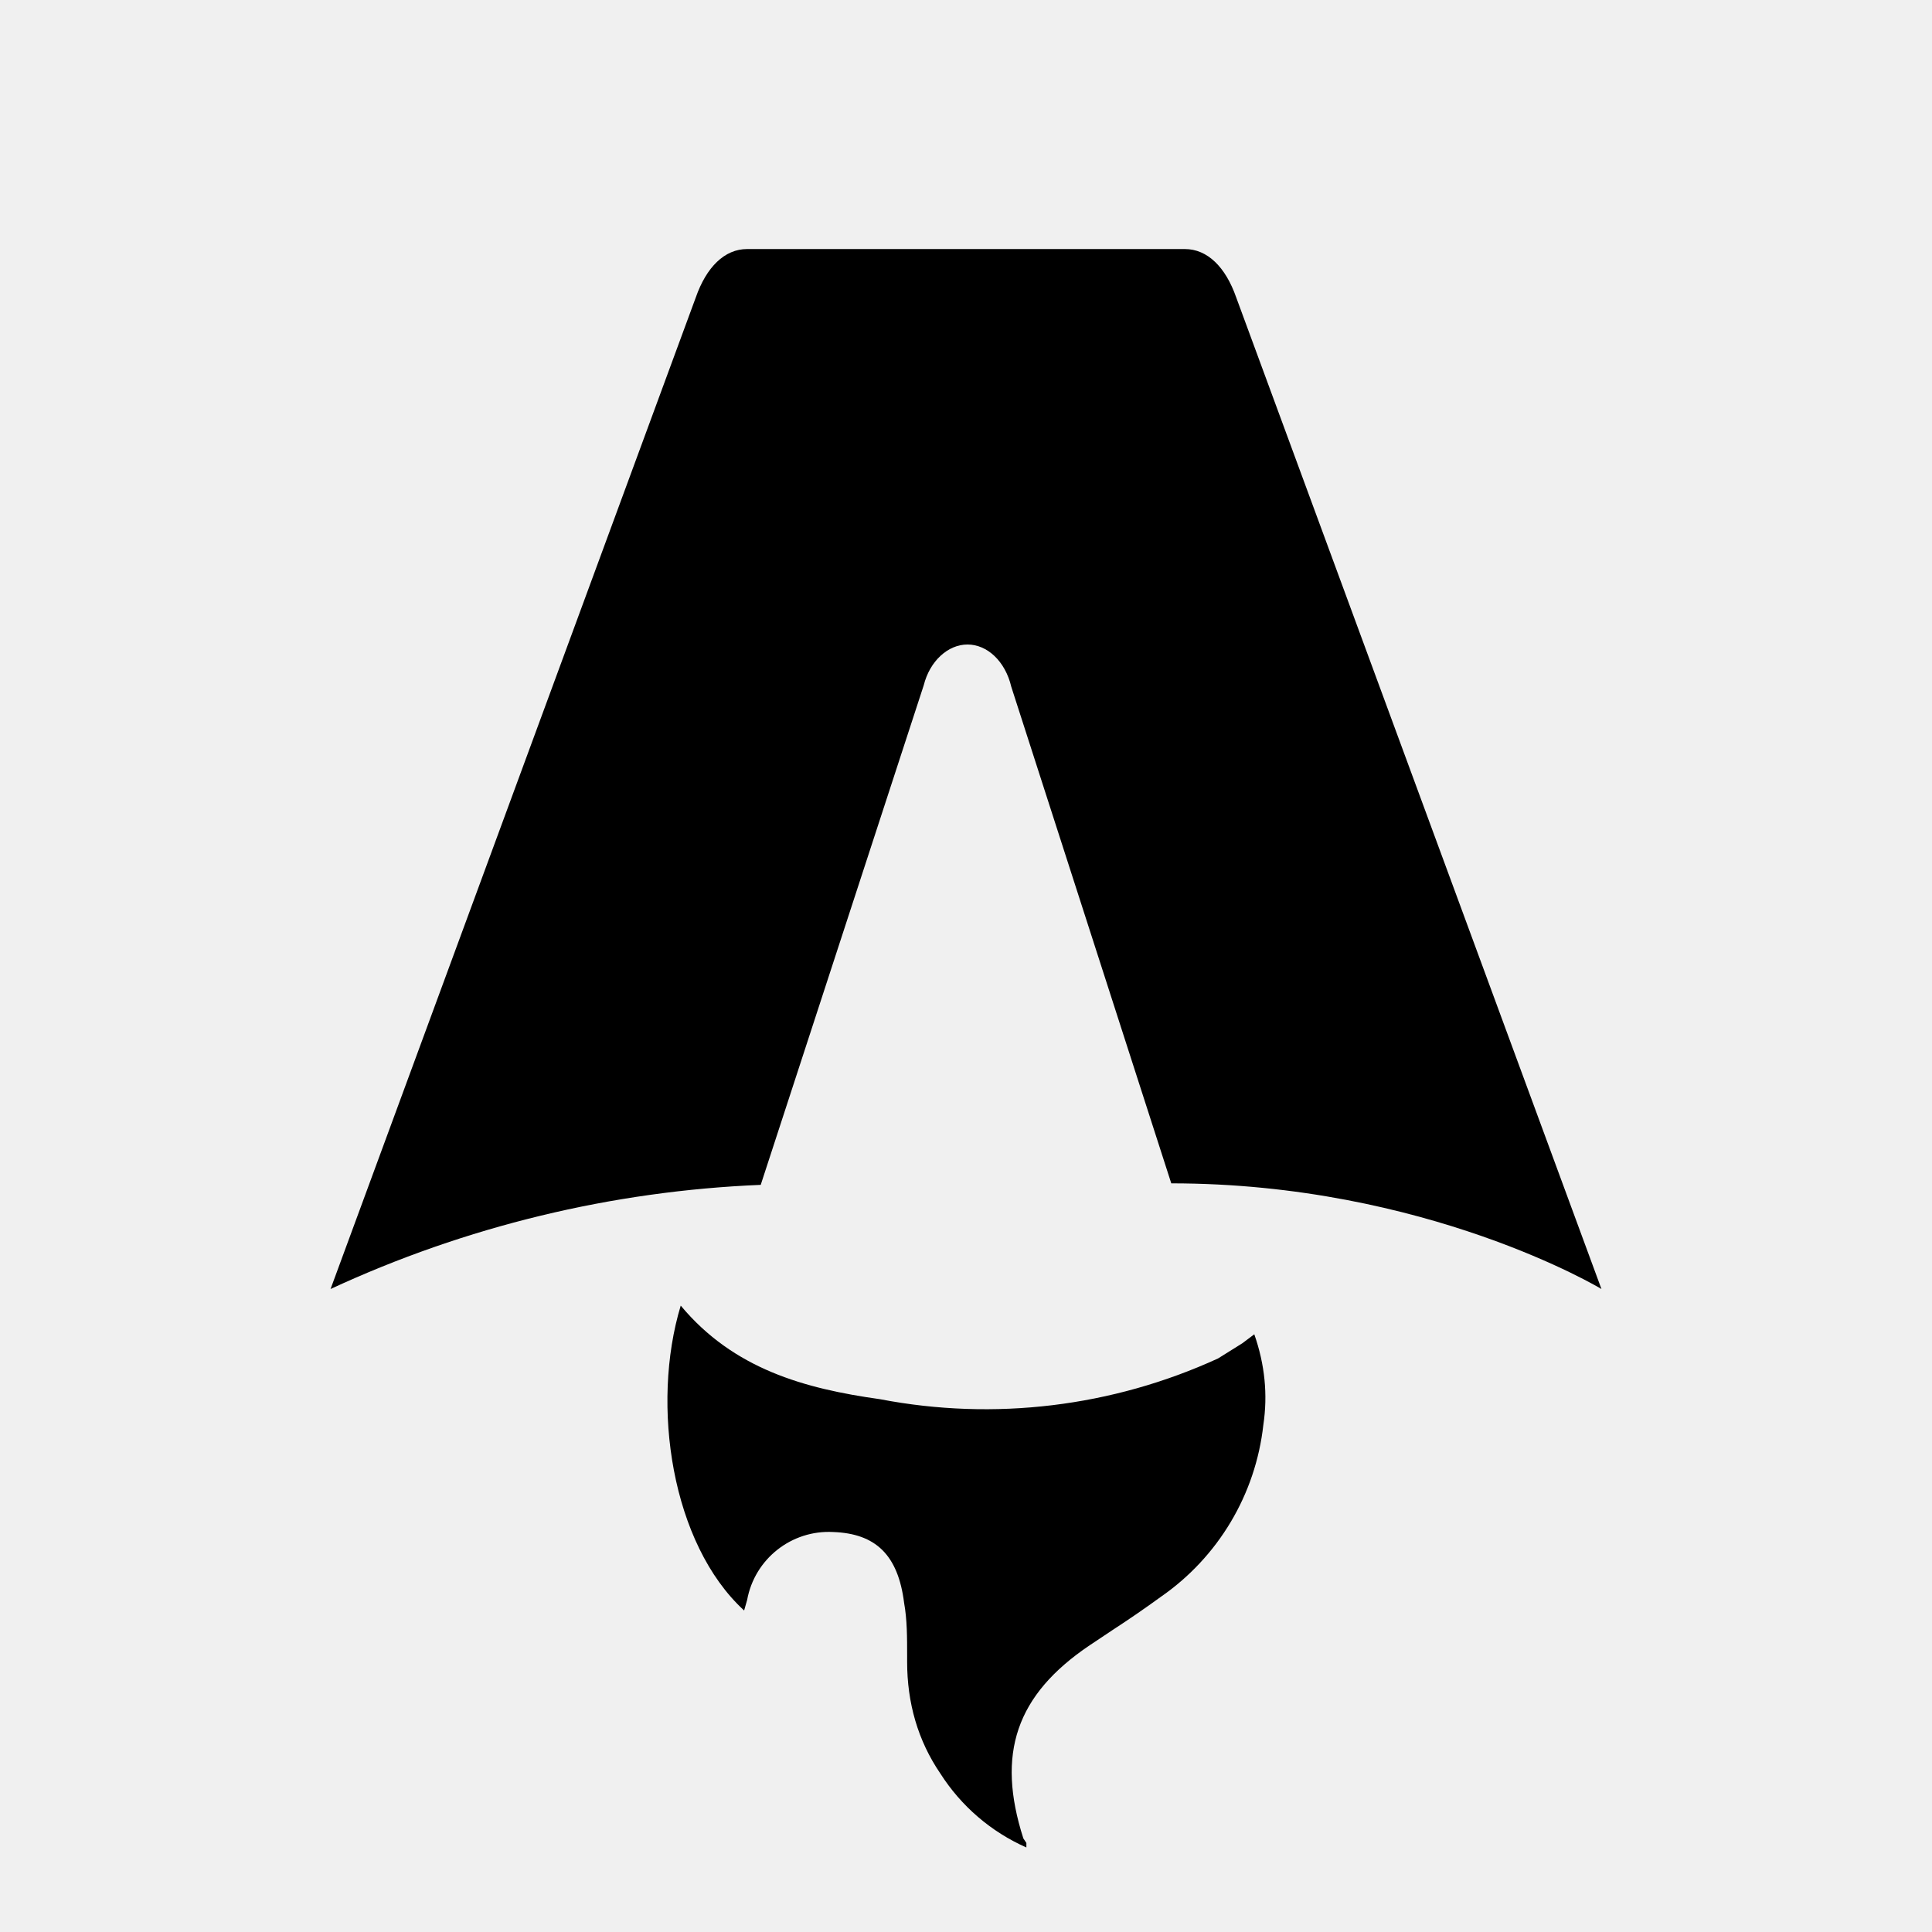
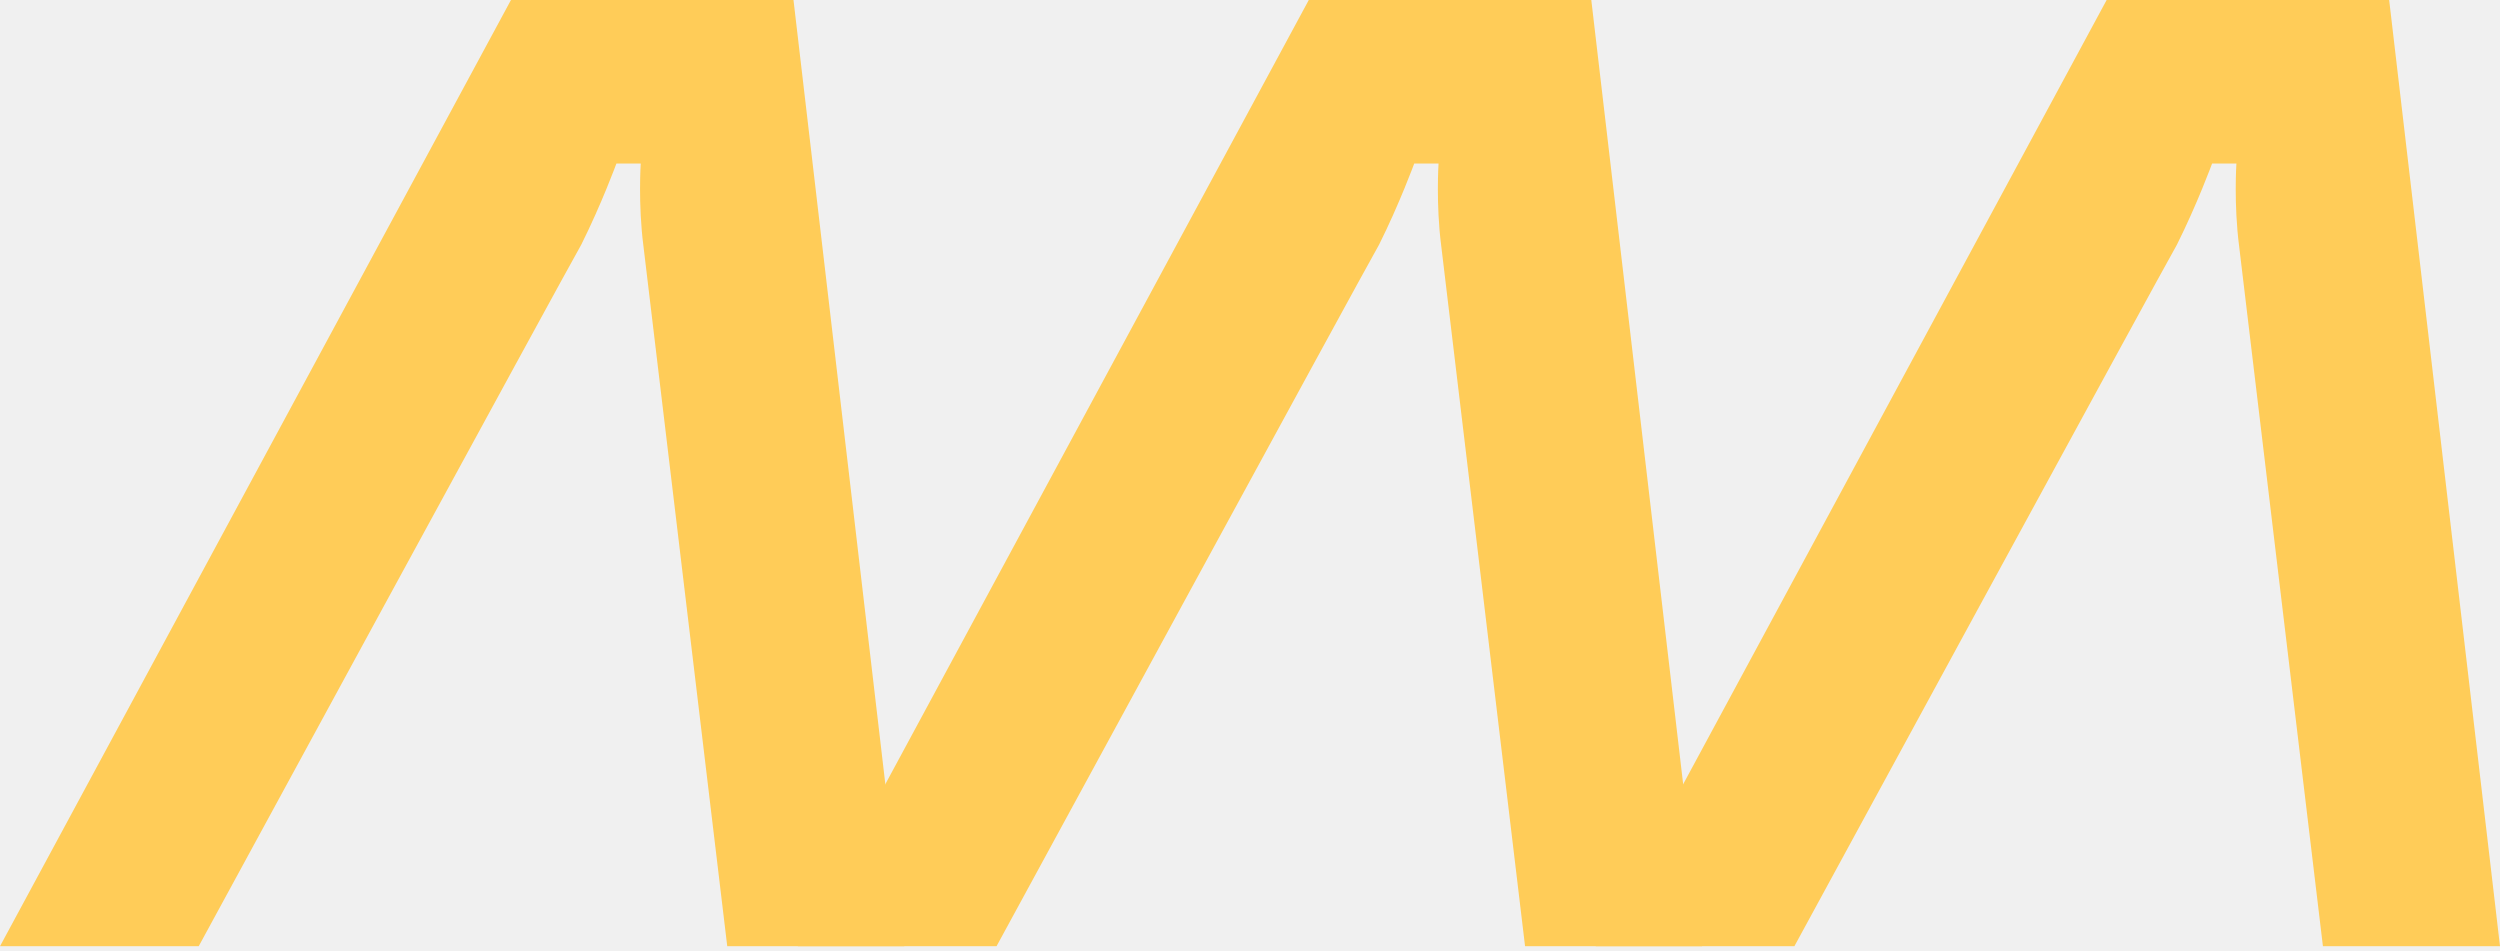
- <svg xmlns="http://www.w3.org/2000/svg" fill="none" viewBox="0 0 128 128">
-   <path d="M50.4 78.5a75.1 75.1 0 0 0-28.5 6.9l24.2-65.7c.7-2 1.9-3.2 3.4-3.2h29c1.5 0 2.7 1.2 3.4 3.2l24.2 65.7s-11.6-7-28.5-7L67 45.5c-.4-1.7-1.6-2.8-2.9-2.8-1.3 0-2.5 1.1-2.9 2.7L50.4 78.5Zm-1.1 28.2Zm-4.2-20.2c-2 6.6-.6 15.8 4.2 20.2a17.5 17.5 0 0 1 .2-.7 5.5 5.5 0 0 1 5.7-4.5c2.8.1 4.3 1.5 4.7 4.7.2 1.1.2 2.3.2 3.5v.4c0 2.7.7 5.2 2.2 7.4a13 13 0 0 0 5.7 4.9v-.3l-.2-.3c-1.8-5.6-.5-9.5 4.4-12.8l1.5-1a73 73 0 0 0 3.2-2.2 16 16 0 0 0 6.8-11.4c.3-2 .1-4-.6-6l-.8.6-1.6 1a37 37 0 0 1-22.4 2.7c-5-.7-9.7-2-13.2-6.2Z" />
-   <style>
-         path { fill: #000; }
-         @media (prefers-color-scheme: dark) {
-             path { fill: #FFF; }
-         }
-     </style>
+ <svg xmlns="http://www.w3.org/2000/svg" width="300" height="114" viewBox="0 0 300 114" fill="none">
+   <path d="M215.326 113.547H191.481L252.797 7.24335e-05H286.699L300 113.547H278.75L268.693 29.523C268.044 24.494 268.369 19.628 268.369 19.628H265.449C265.449 19.628 263.665 24.494 261.232 29.36C259.447 32.442 215.326 113.547 215.326 113.547Z" fill="#FFCC58" />
+   <path d="M119.583 113.547H95.738L157.054 1.13983e-05H190.955L204.257 113.547H183.007L172.95 29.523C172.301 24.494 172.626 19.628 172.626 19.628H169.706C169.706 19.628 167.922 24.494 165.488 29.36C163.704 32.442 119.583 113.547 119.583 113.547Z" fill="#FFCC58" />
+   <path d="M23.845 113.547H0L61.316 1.13983e-05H95.218L108.519 113.547H87.269L77.212 29.523C76.563 24.494 76.888 19.628 76.888 19.628H73.968C73.968 19.628 72.184 24.494 69.751 29.36C67.966 32.442 23.845 113.547 23.845 113.547Z" fill="#FFCC58" />
</svg>
